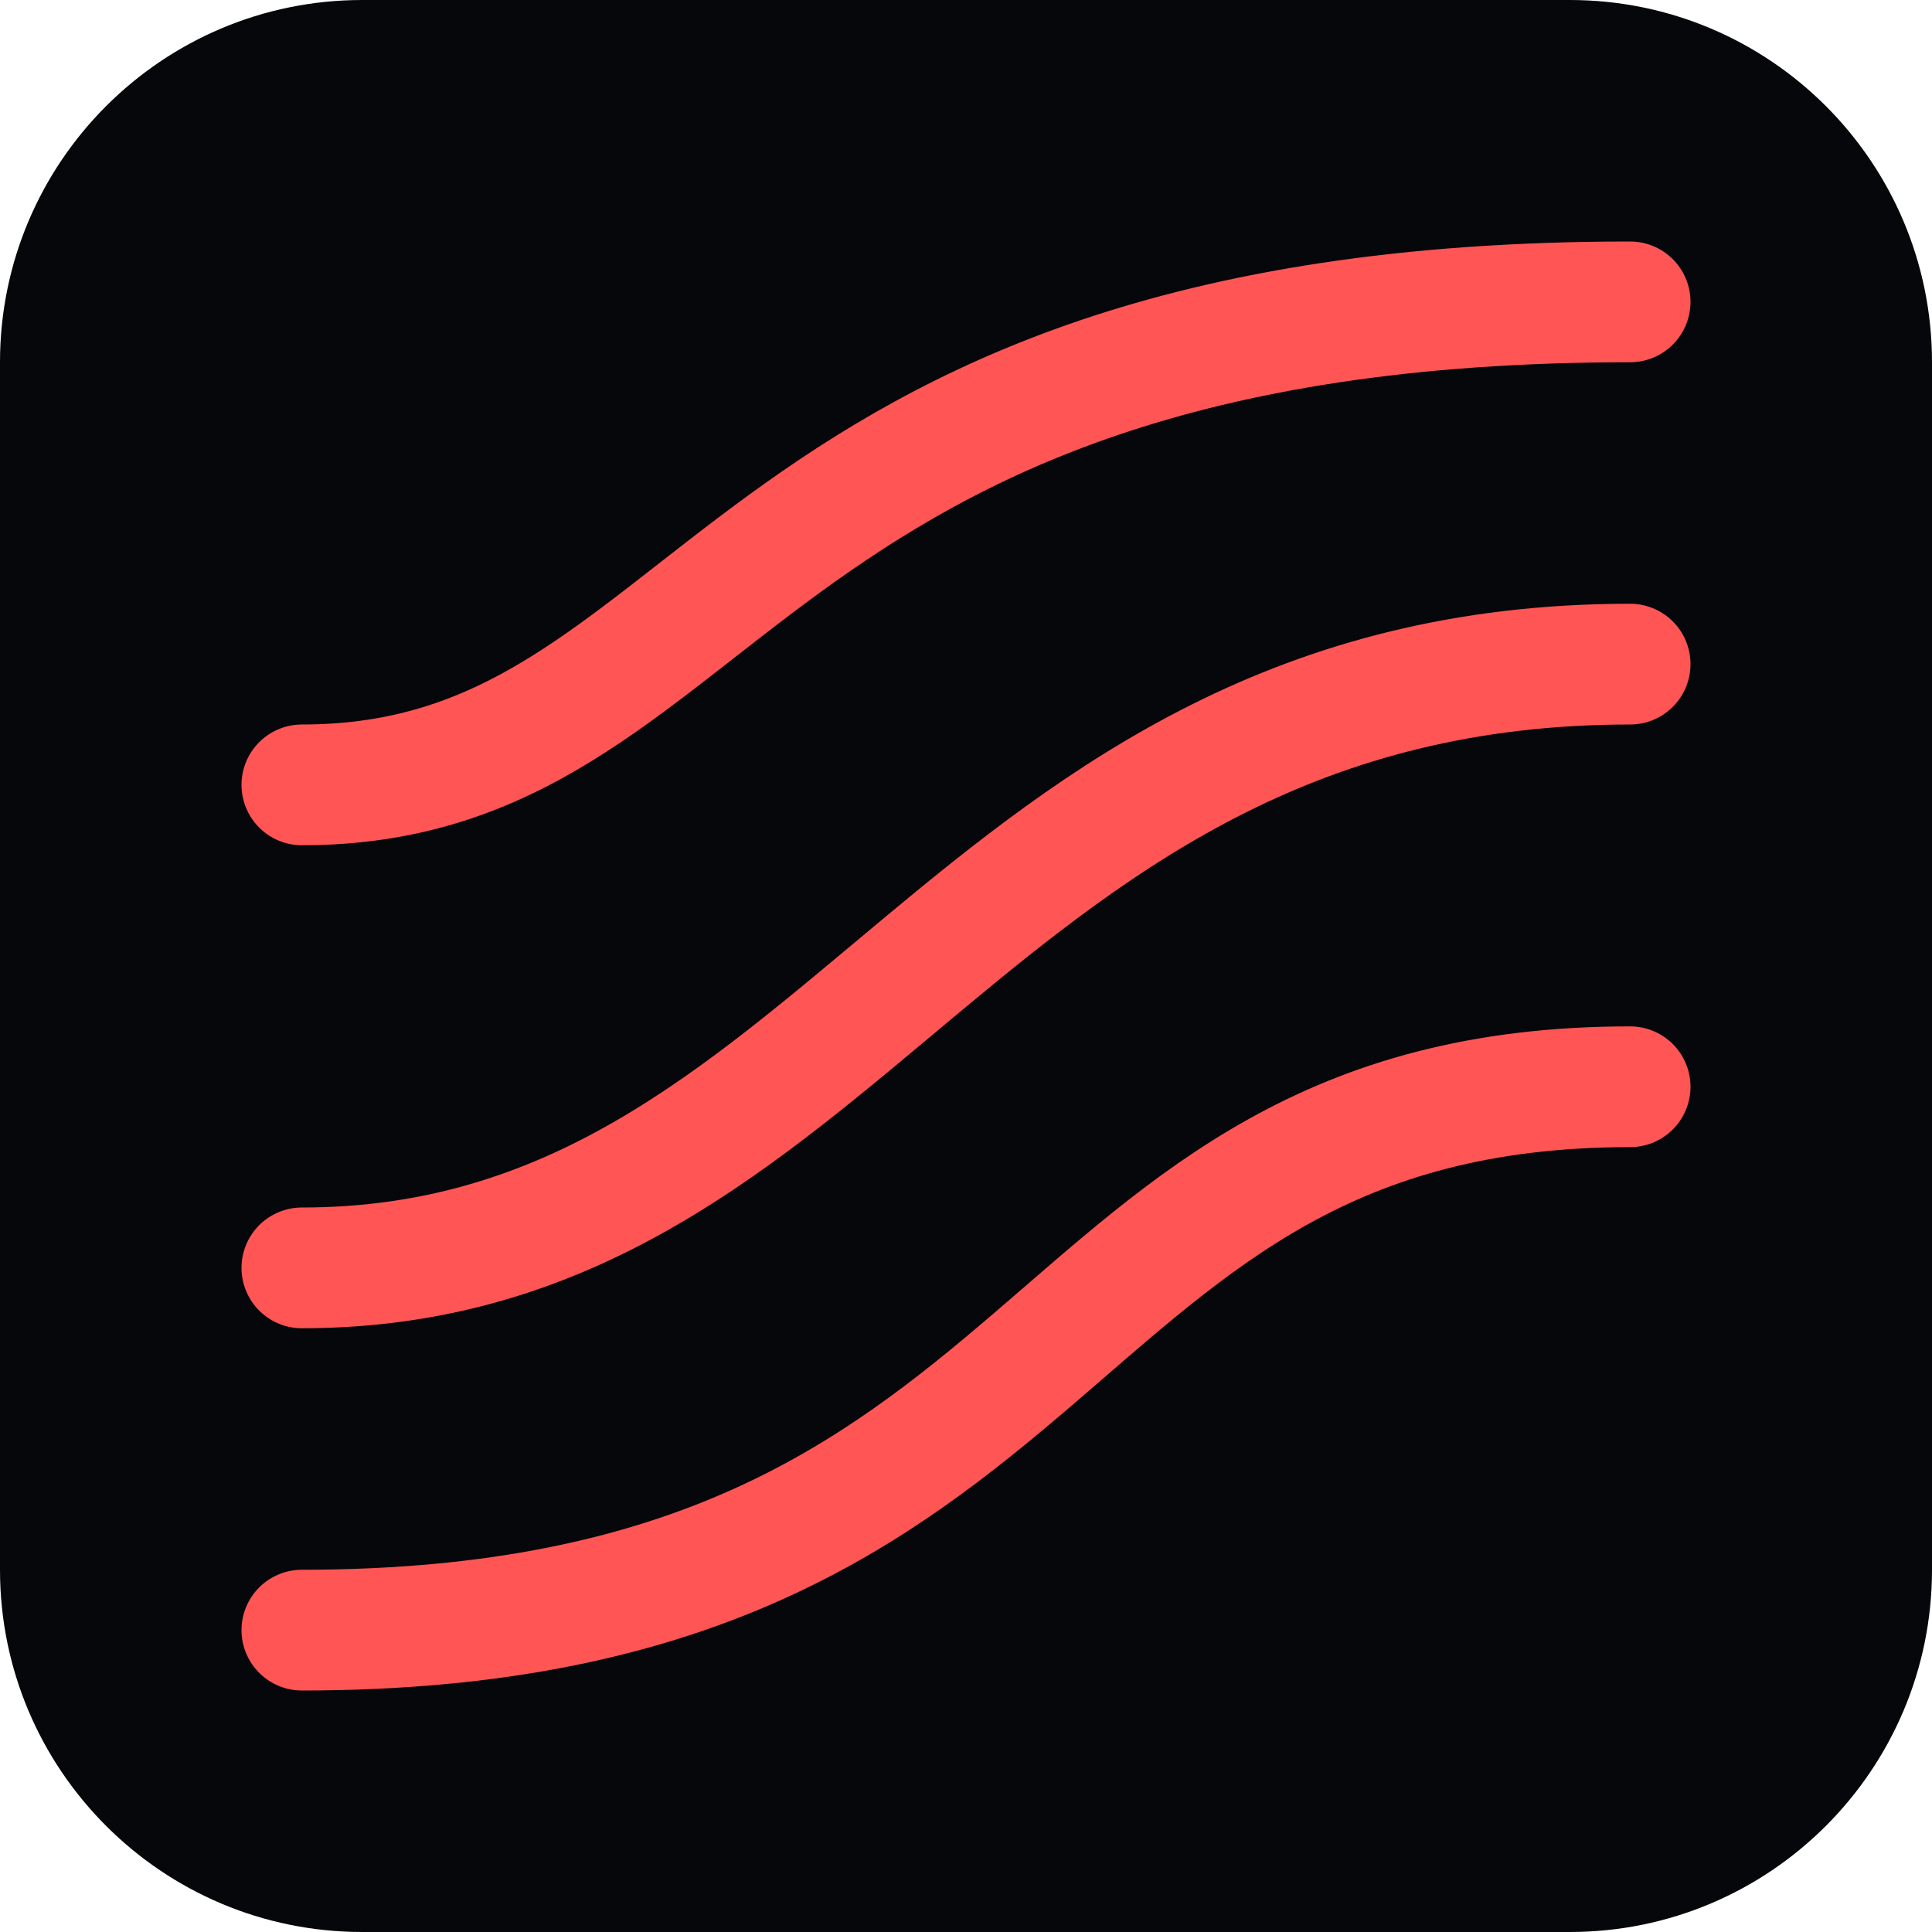
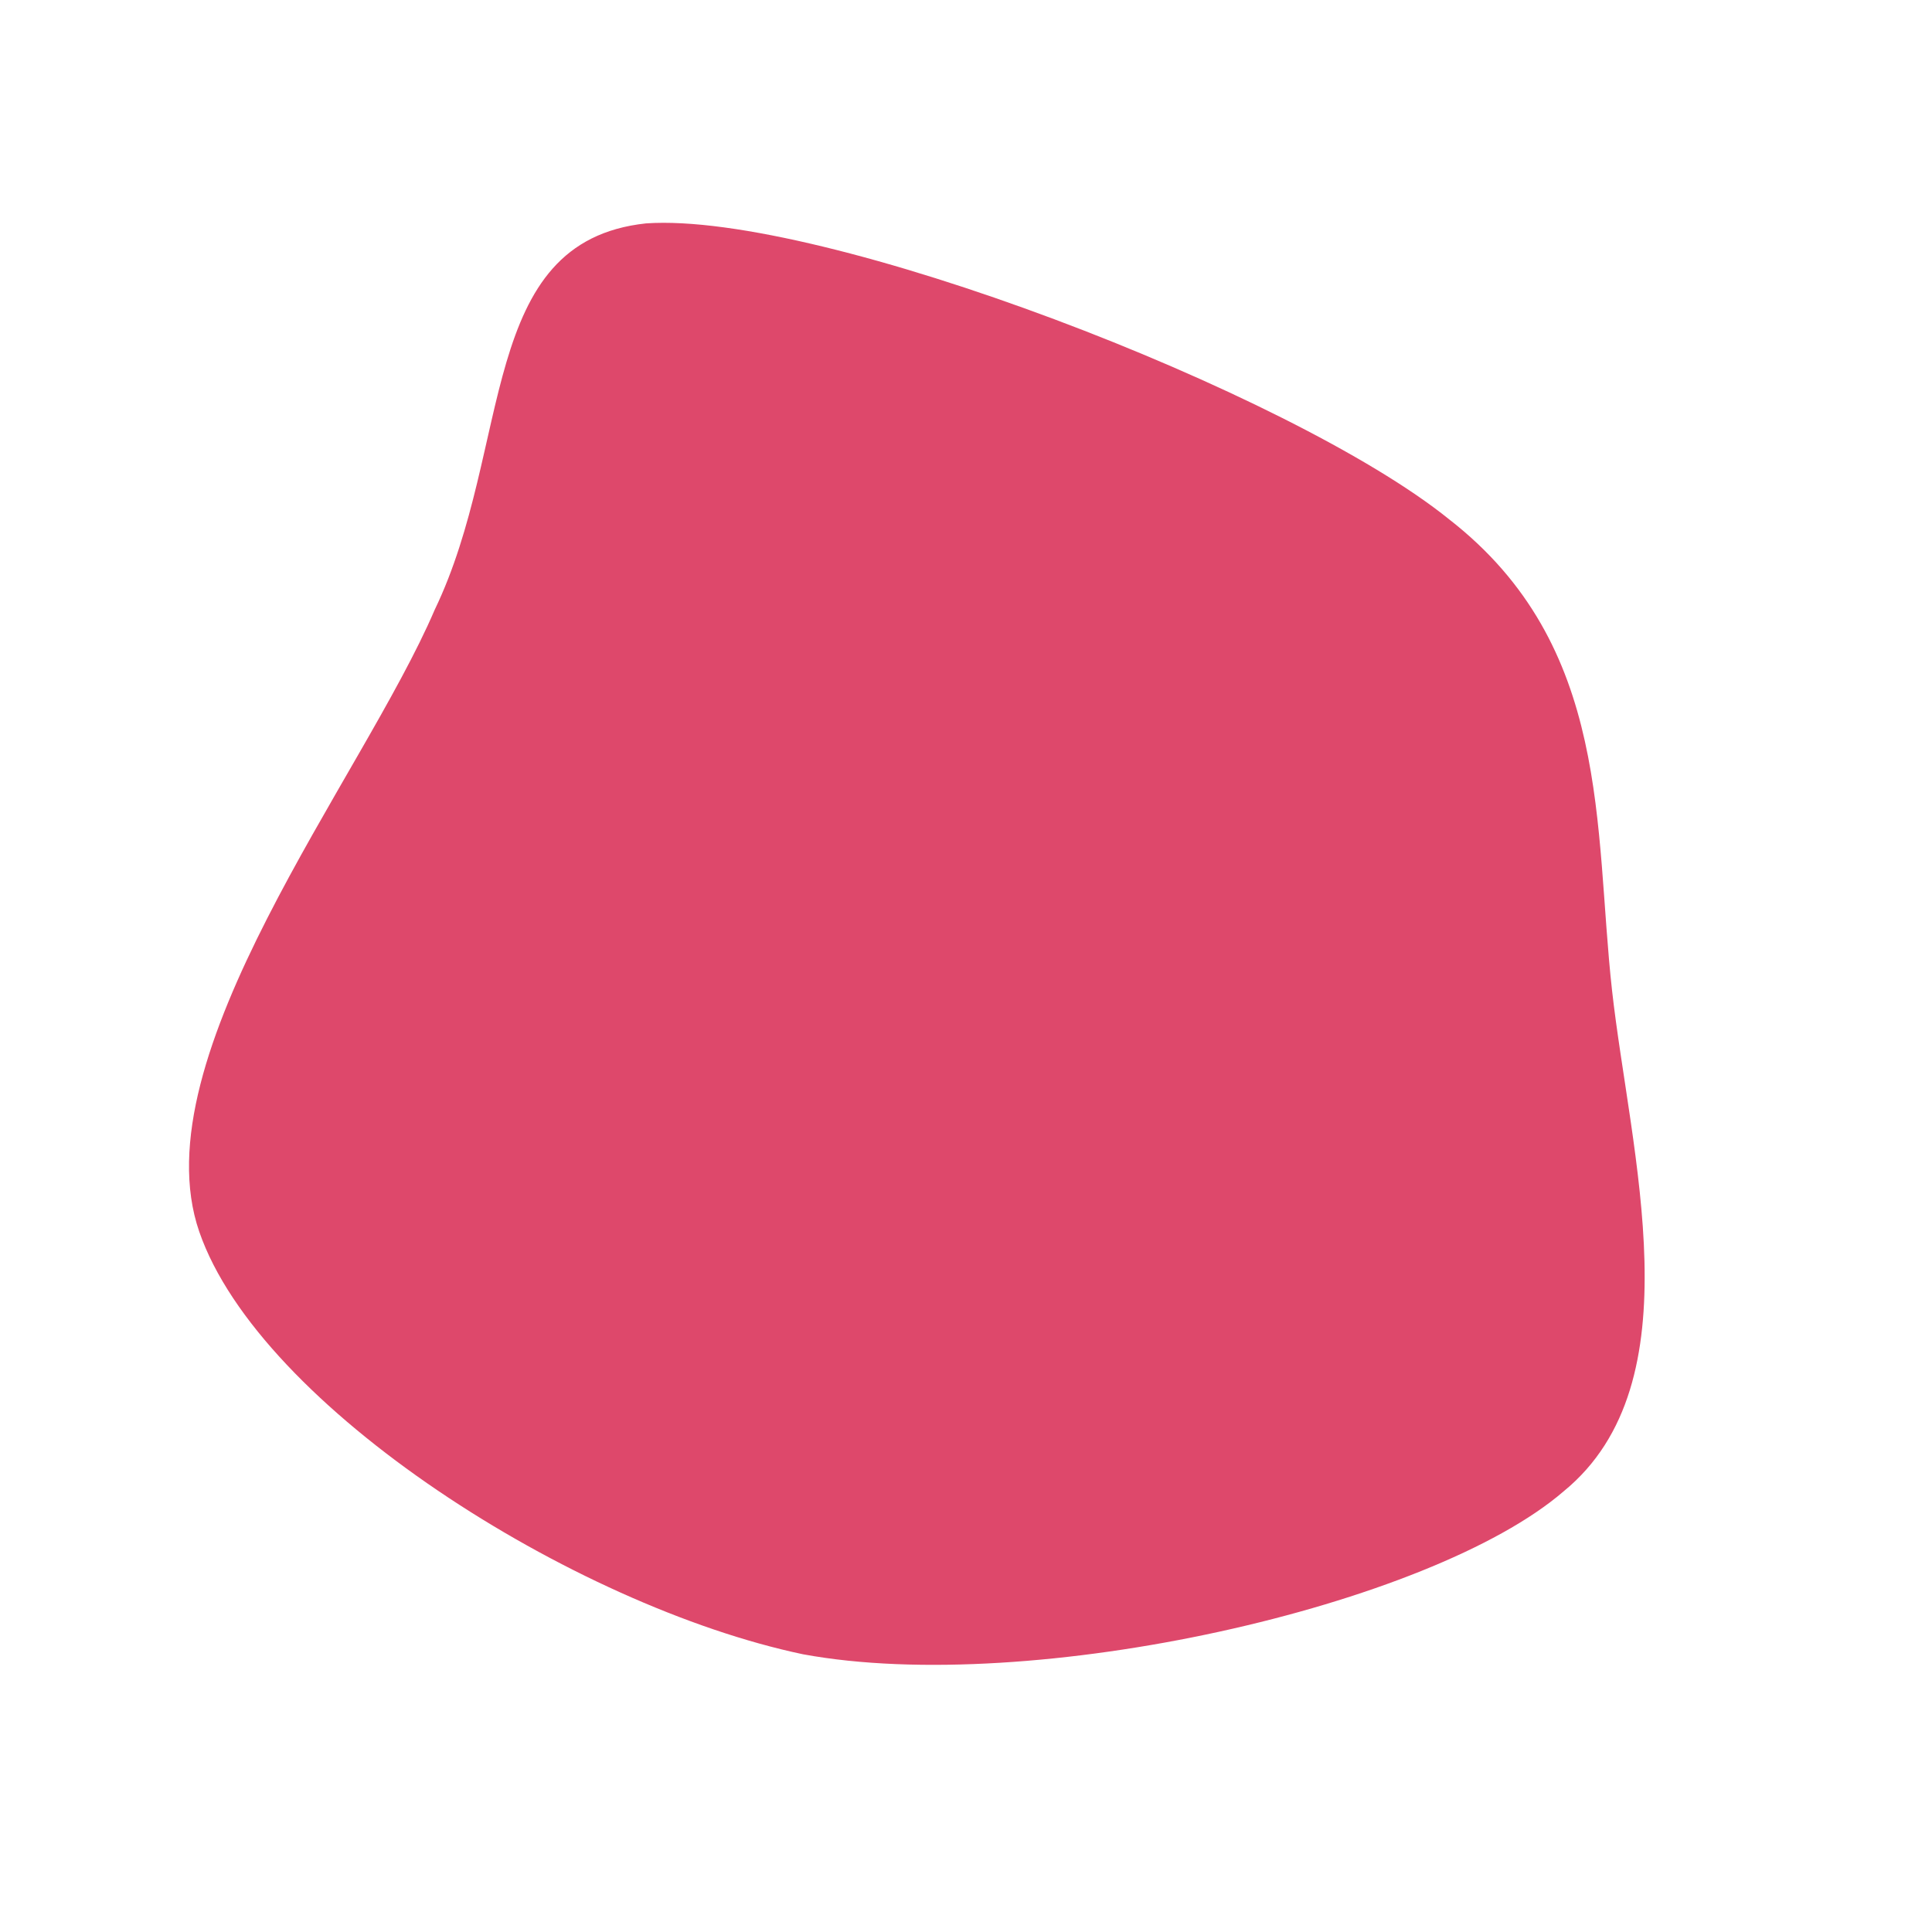
<svg xmlns="http://www.w3.org/2000/svg" viewBox="0 0 32 32">
-   <rect width="32" height="32" rx="6" fill="#05070a" />
-   <g fill="none" stroke="#ff5555" stroke-width="2" stroke-linecap="round">
-     <path d="M5 13C12 13 12 5 27 5" />
-     <path d="M5 21C14 21 16 11 27 11" />
-     <path d="M5 27C18 27 17 18 27 18" />
-   </g>
+   <path d="M26.7 16.4 C27.0 19.1 28.1 22.9 25.9 24.7 C23.7 26.6 17.1 28.1 13.3 27.4 C9.5 26.6 4.3 23.3 3.3 20.4 C2.3 17.5 6.0 12.9 7.2 10.1 C8.5 7.4 7.9 4.0 10.7 3.7 C13.6 3.5 21.4 6.5 24.0 8.6 C26.7 10.7 26.4 13.7 26.7 16.4 Z" fill="#de486b" />
</svg>
